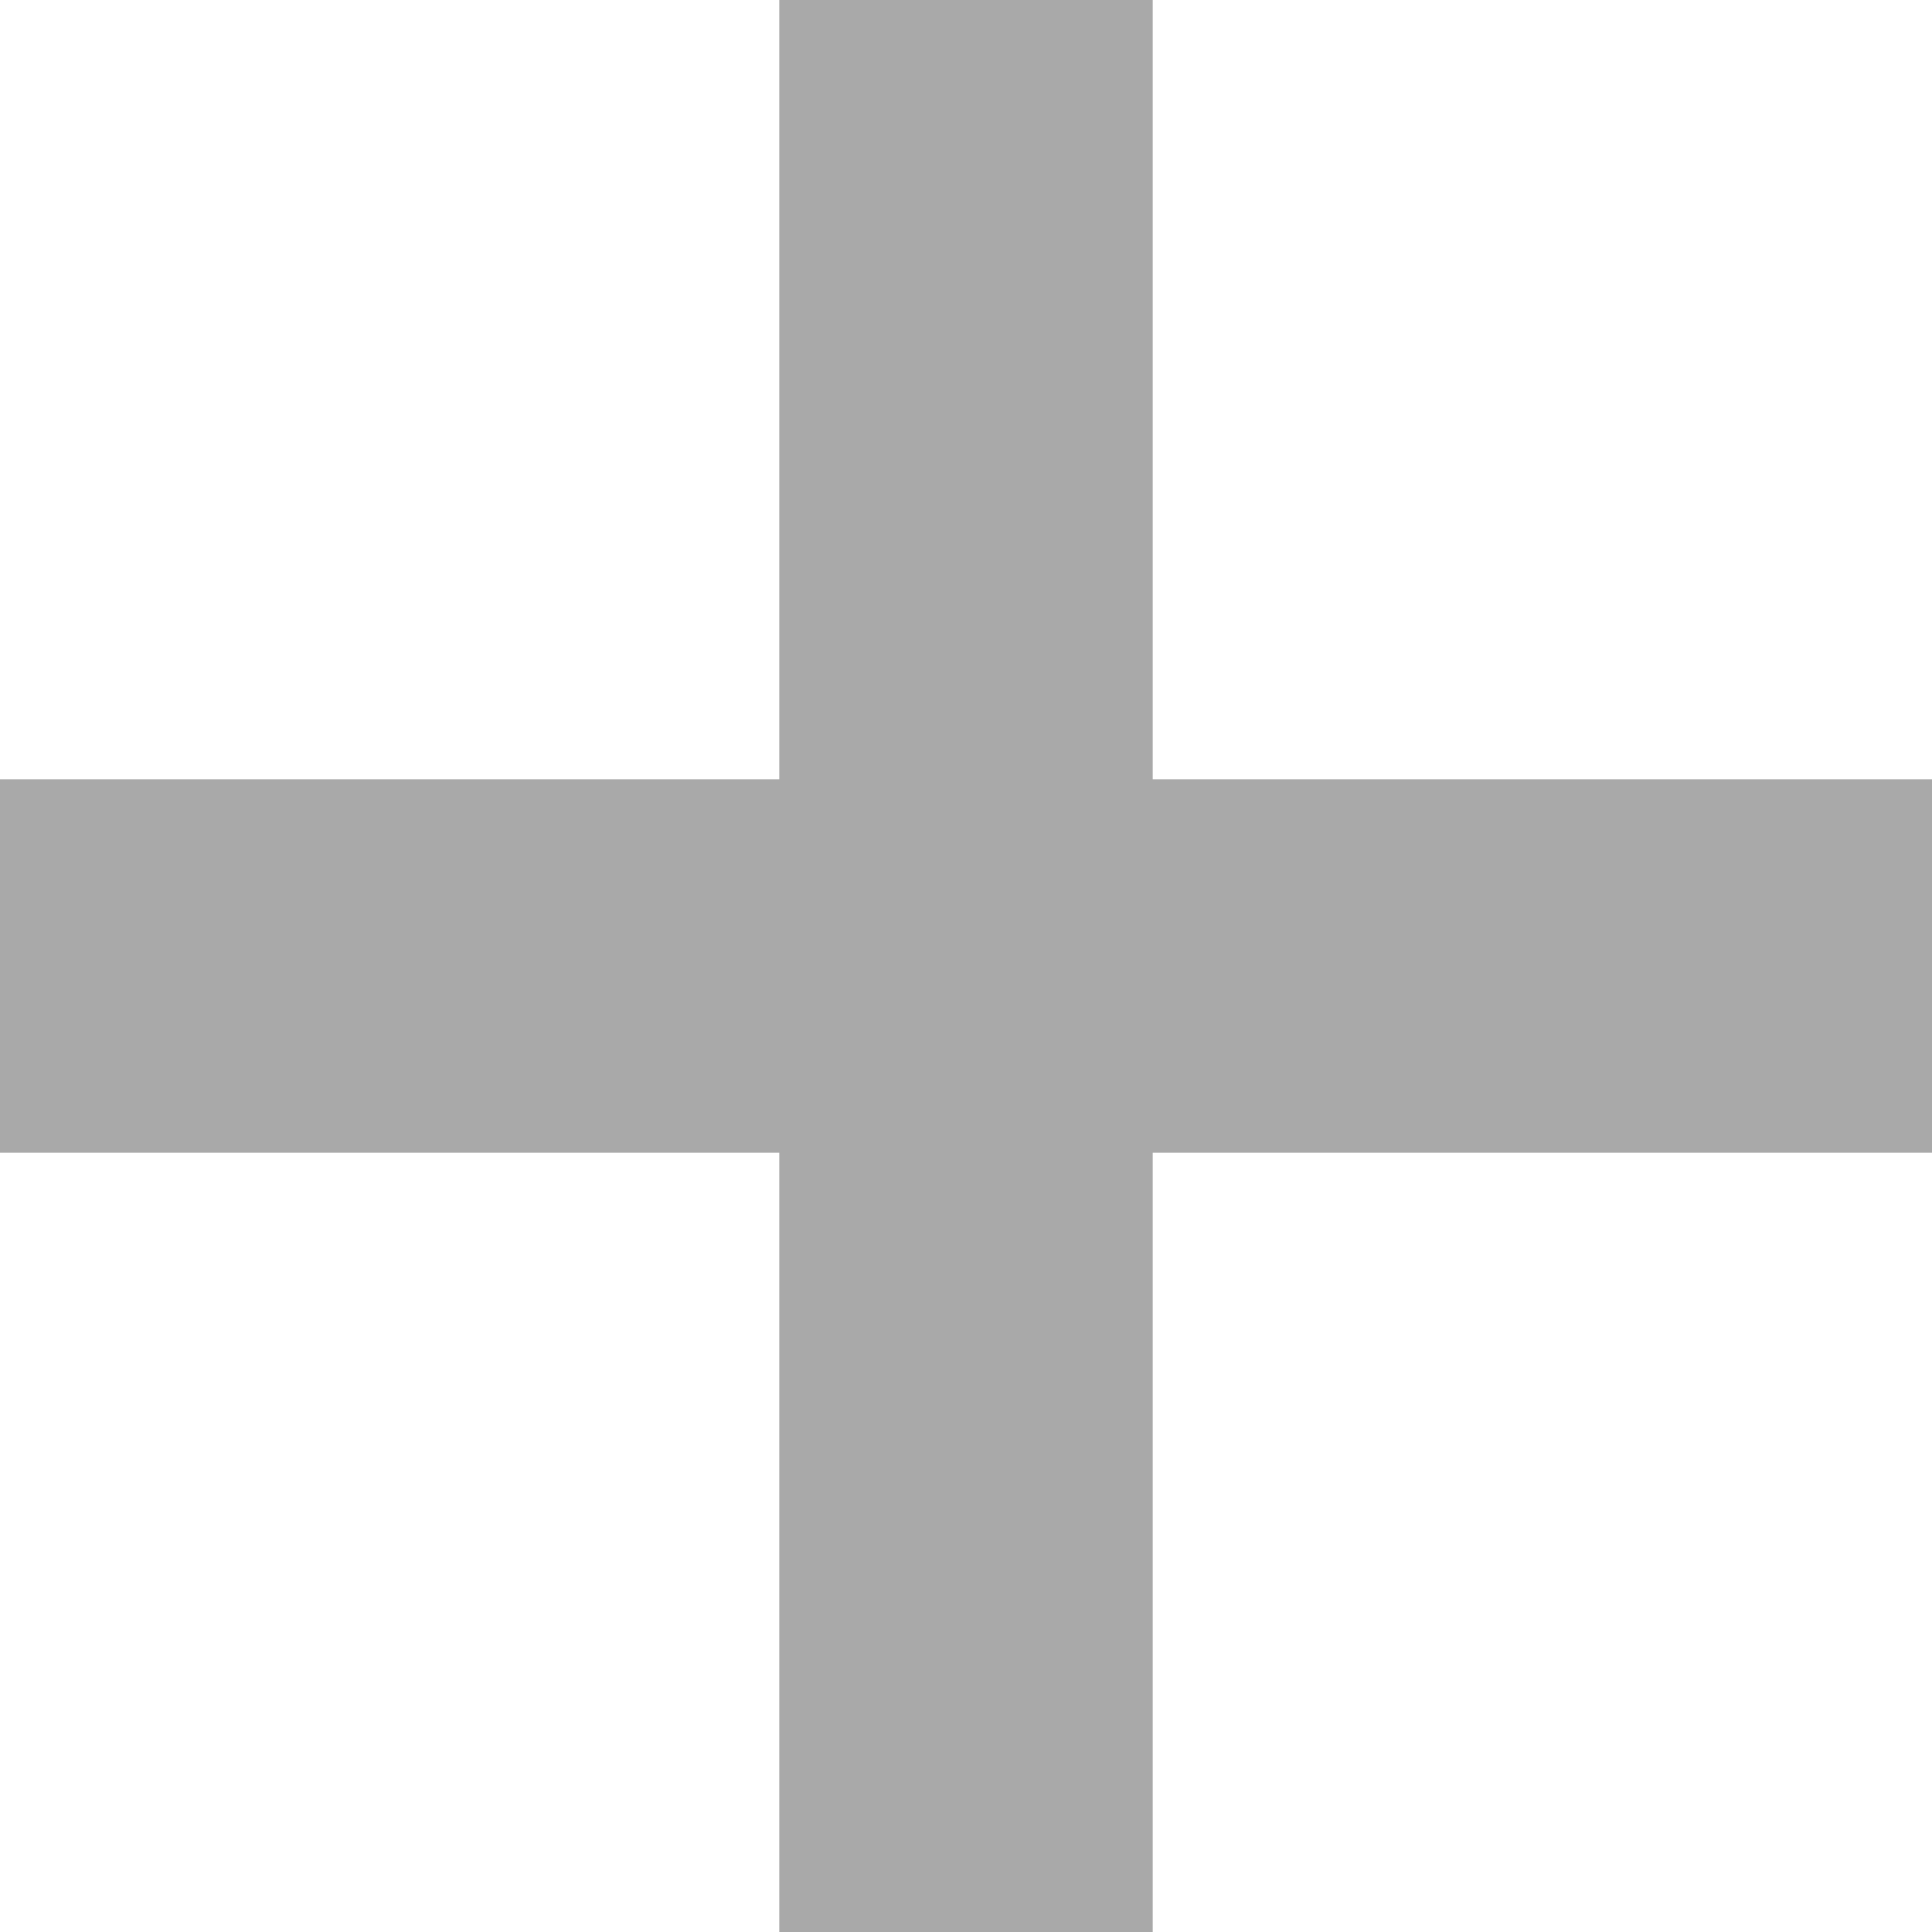
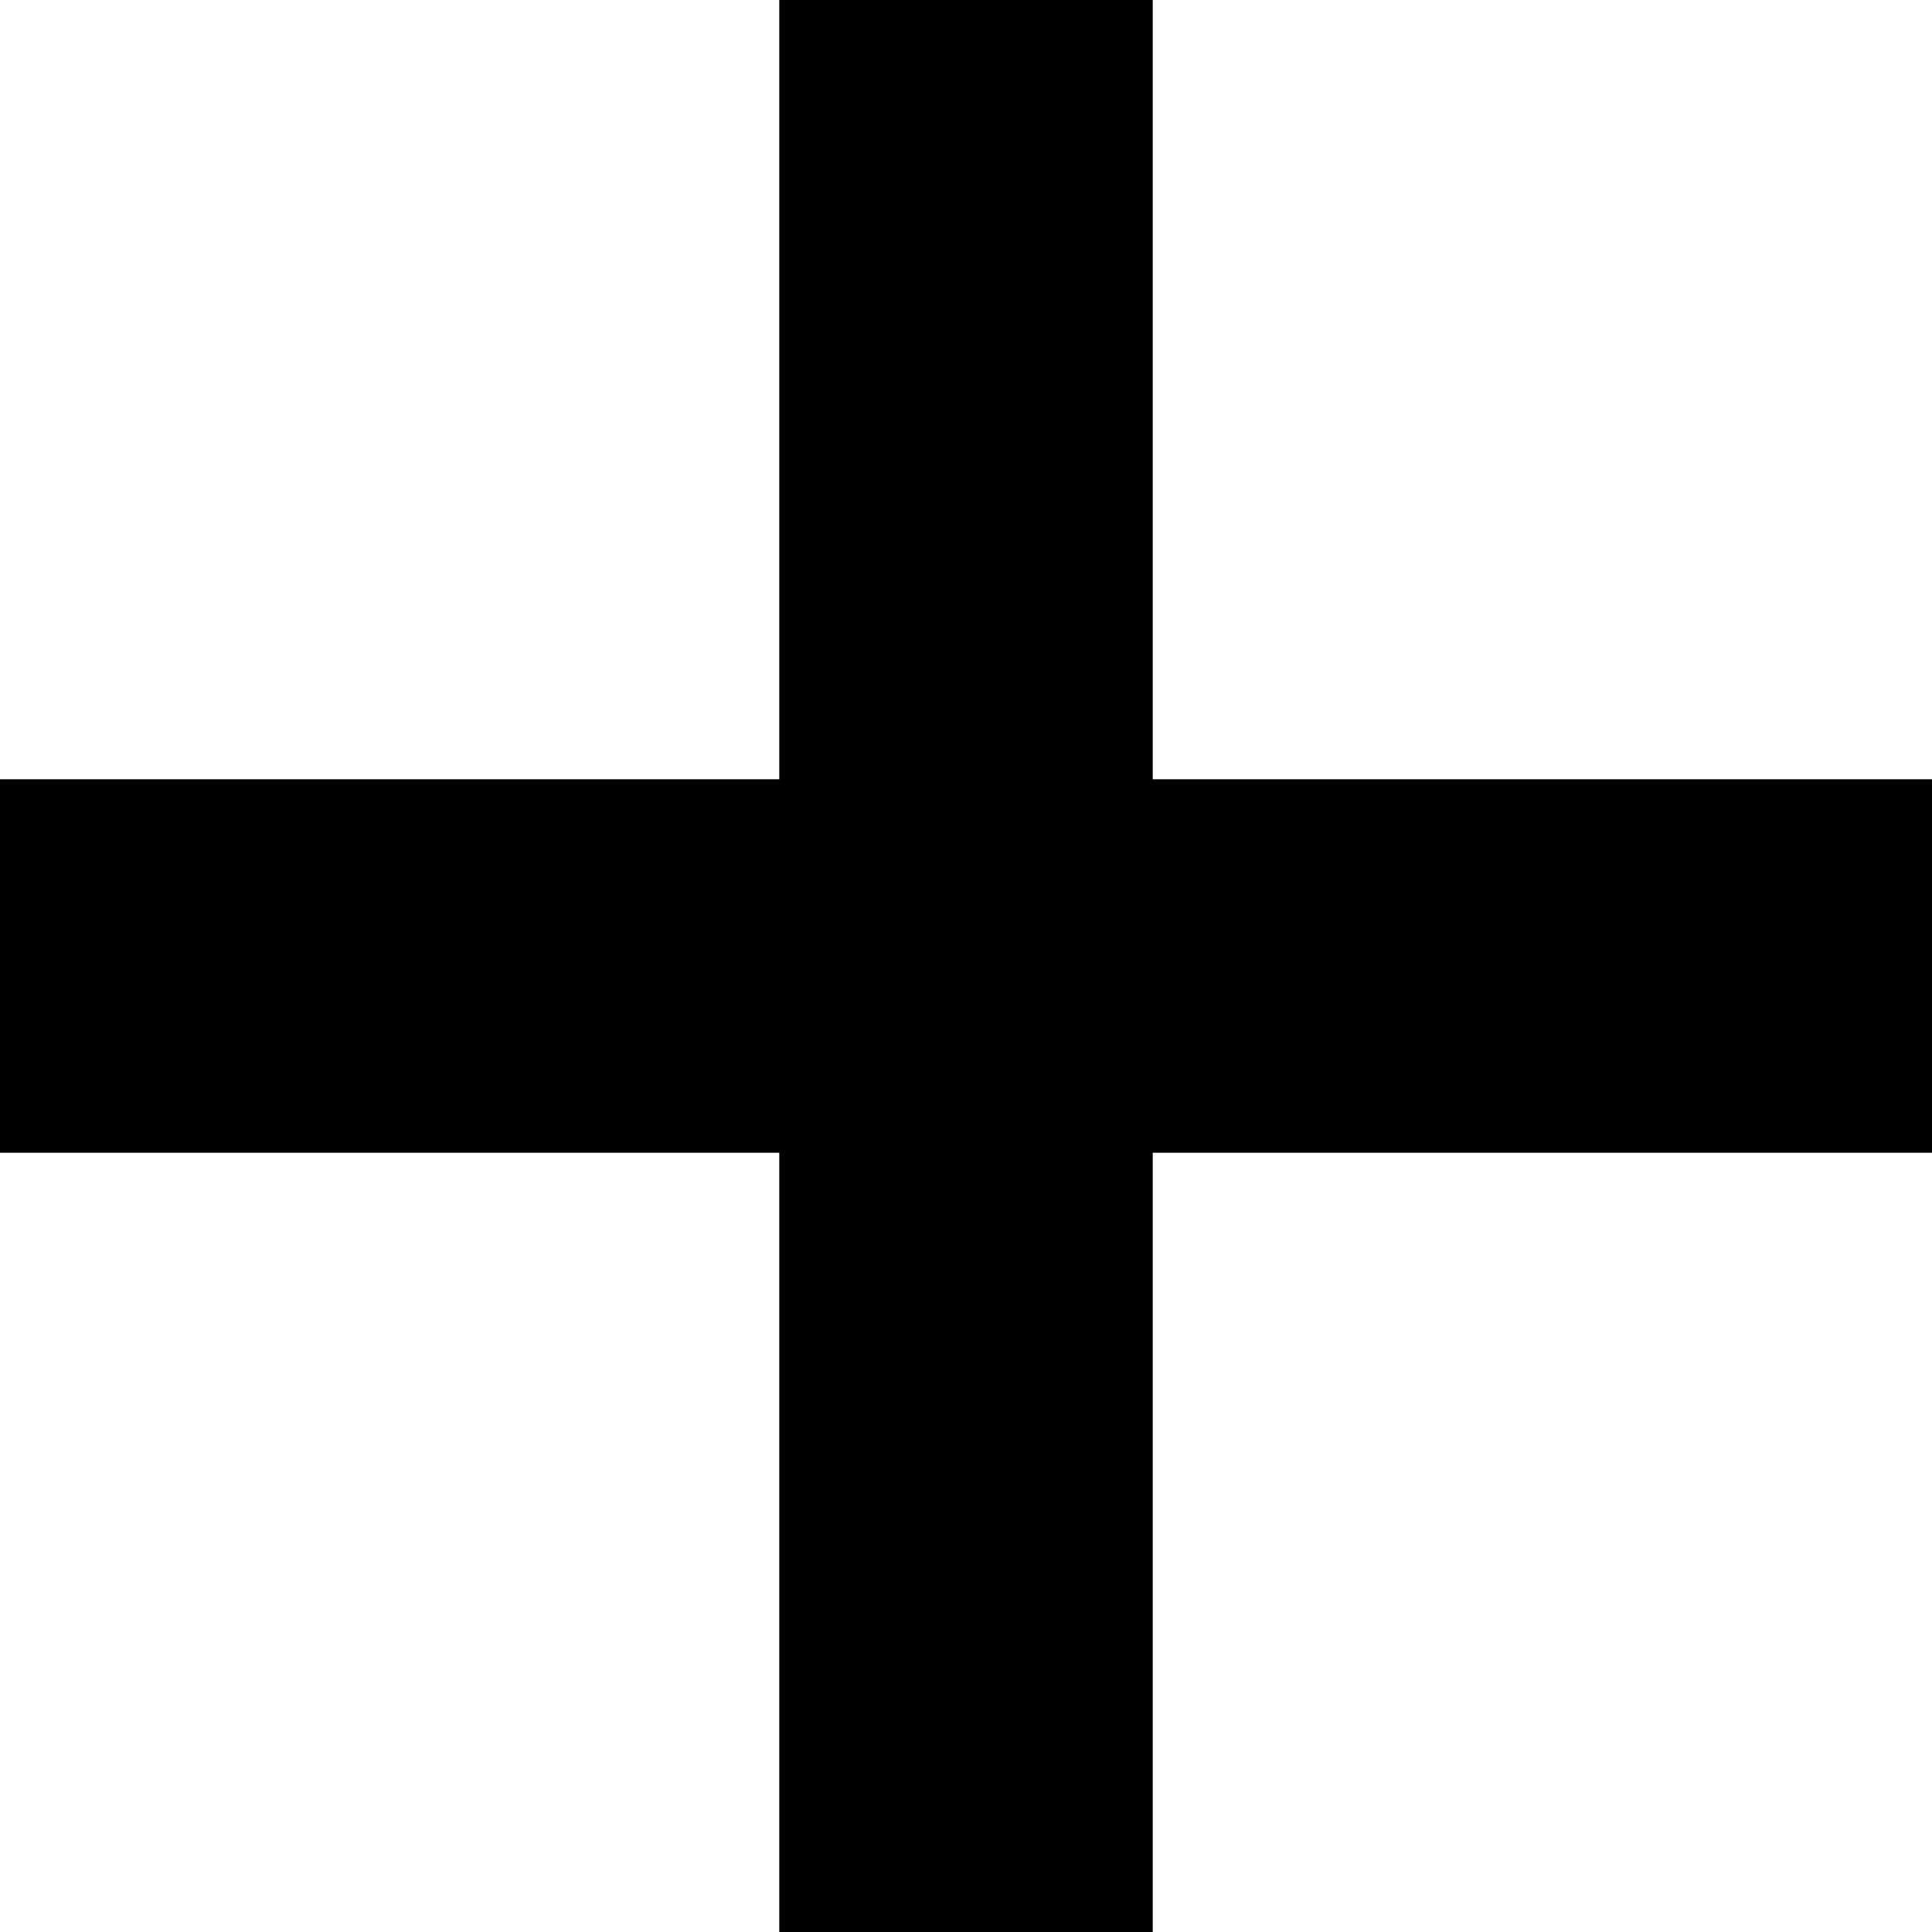
- <svg xmlns="http://www.w3.org/2000/svg" fill="#a9a9a9" version="1.0" id="Layer_1" x="0px" y="0px" width="9.917px" height="9.917px" viewBox="0 0 9.917 9.917" enable-background="new 0 0 9.917 9.917" xml:space="preserve">
+ <svg xmlns="http://www.w3.org/2000/svg" version="1.0" id="Layer_1" x="0px" y="0px" width="9.917px" height="9.917px" viewBox="0 0 9.917 9.917" enable-background="new 0 0 9.917 9.917" xml:space="preserve">
  <polygon points="9.917,4 5.917,4 5.917,0 4,0 4,4 0,4 0,5.917 4,5.917 4,9.917 5.917,9.917 5.917,5.917 9.917,5.917 " />
</svg>
